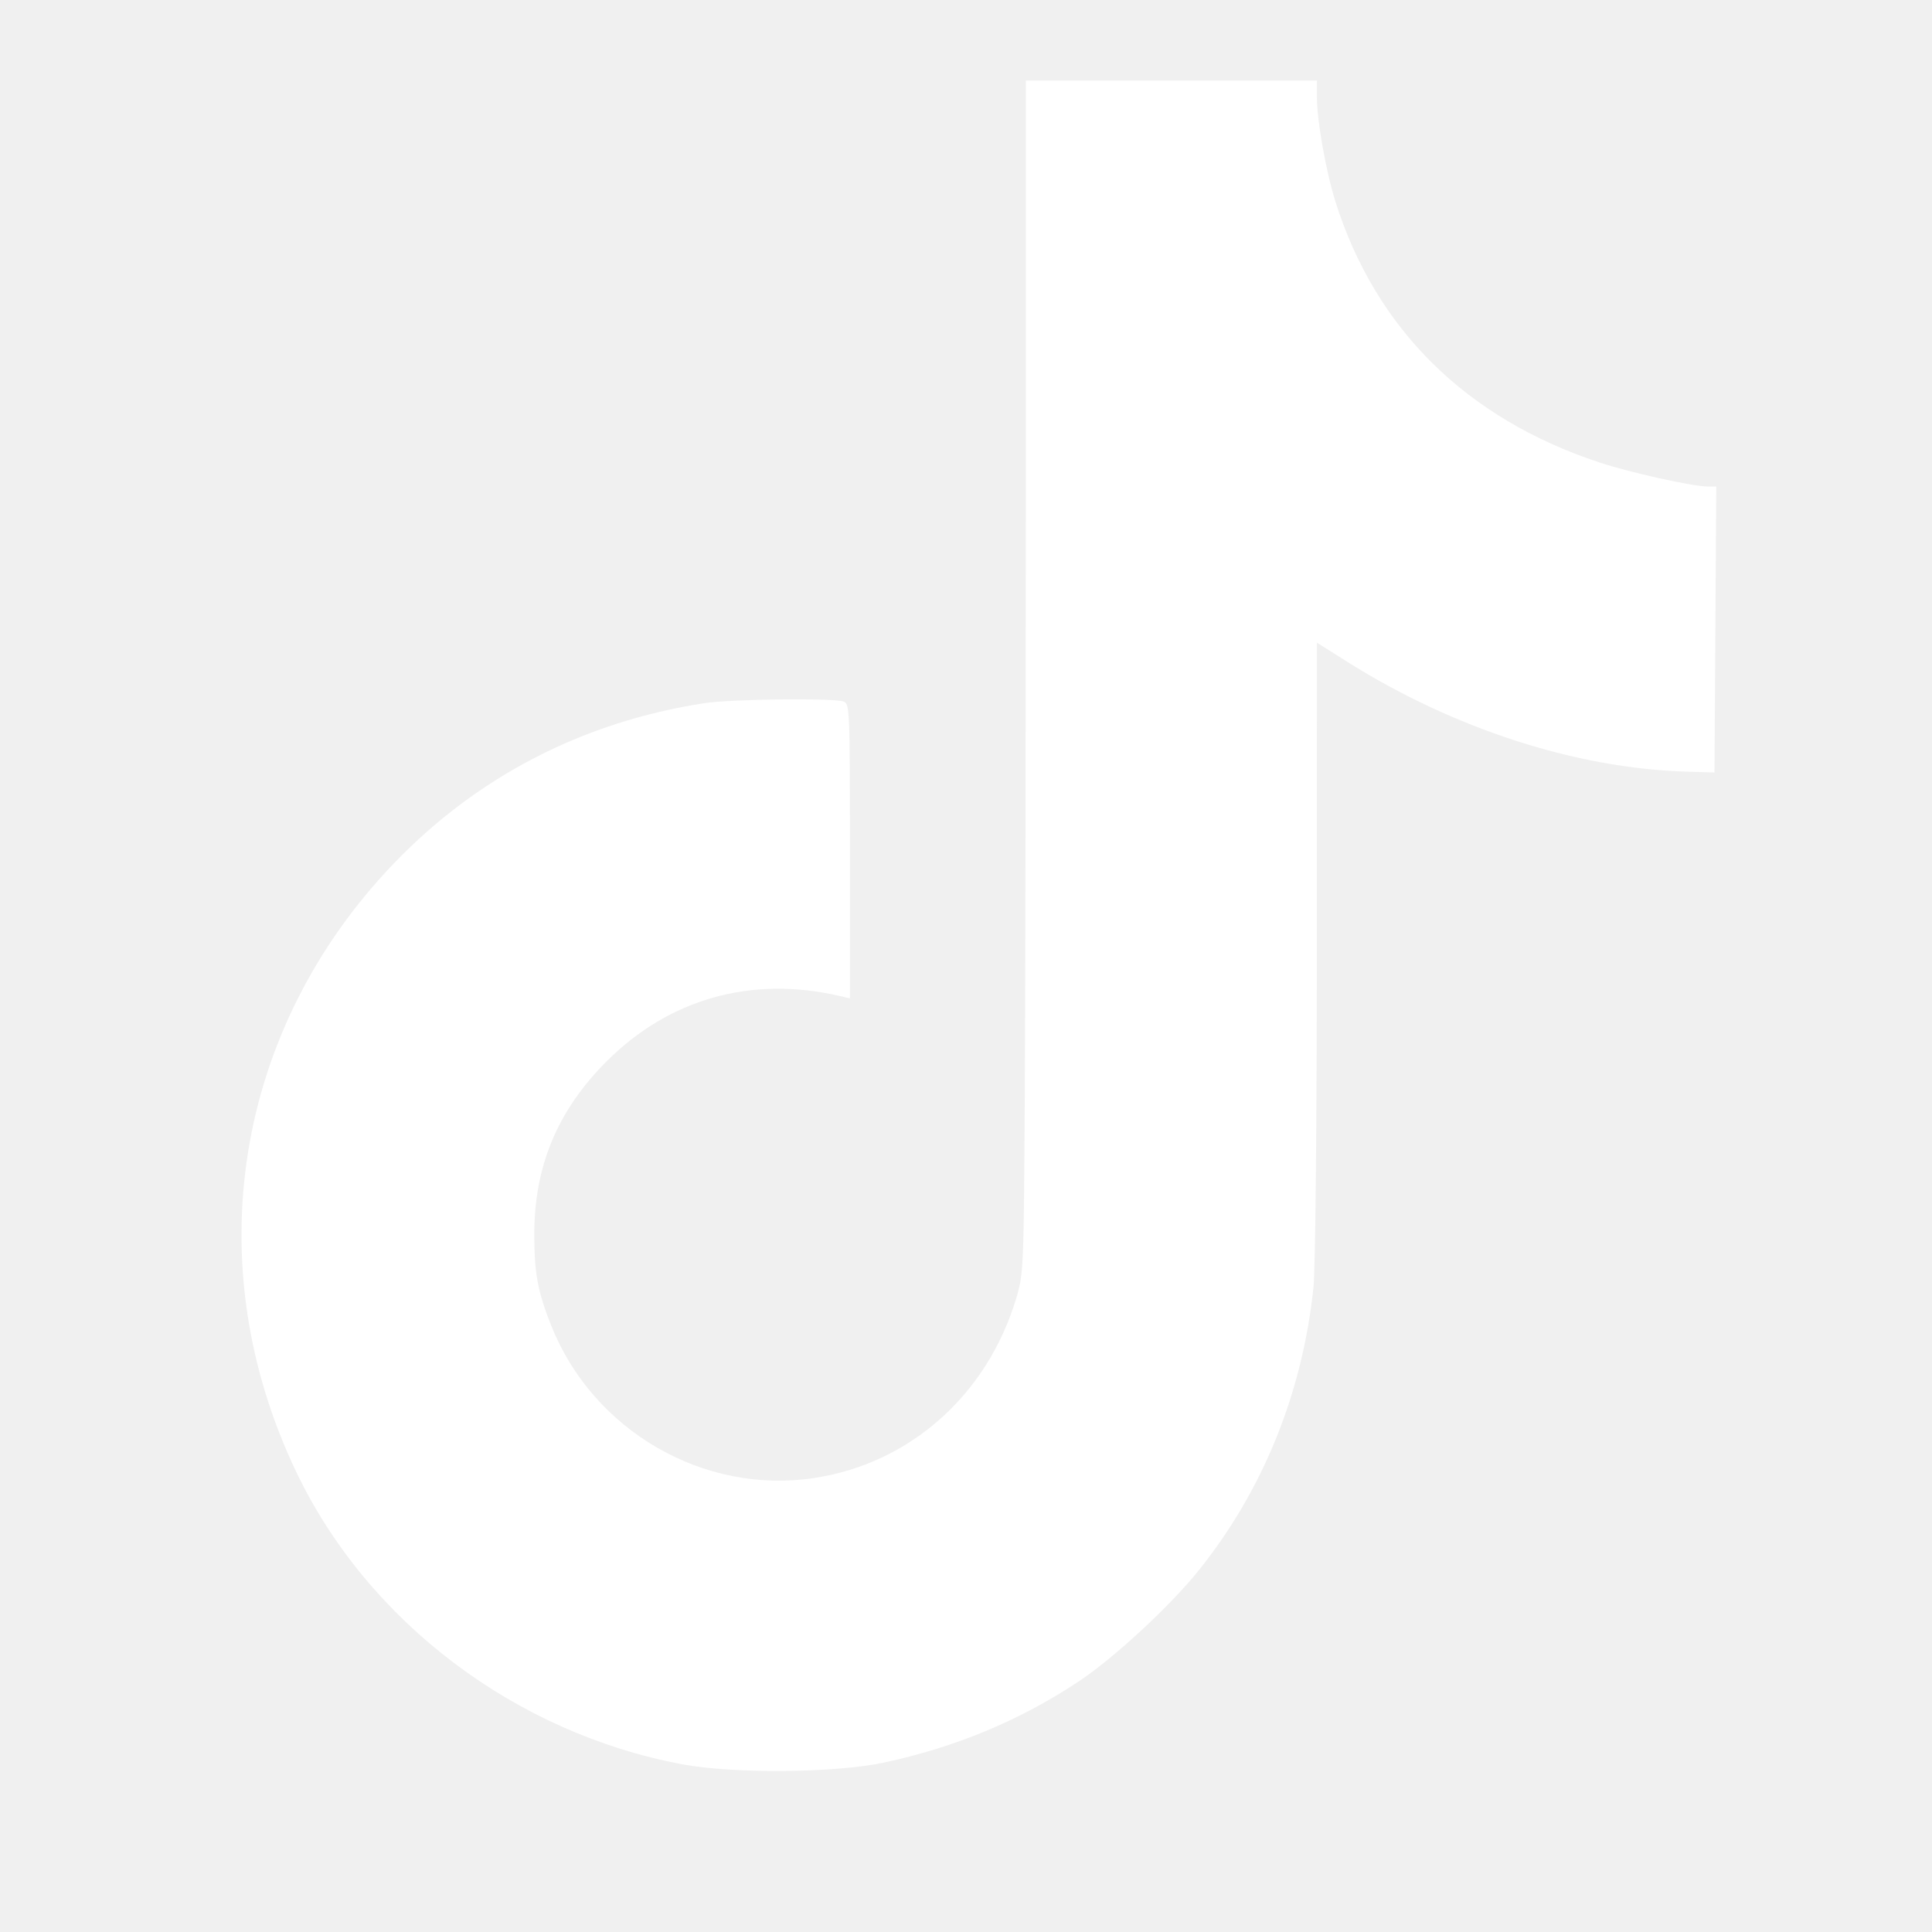
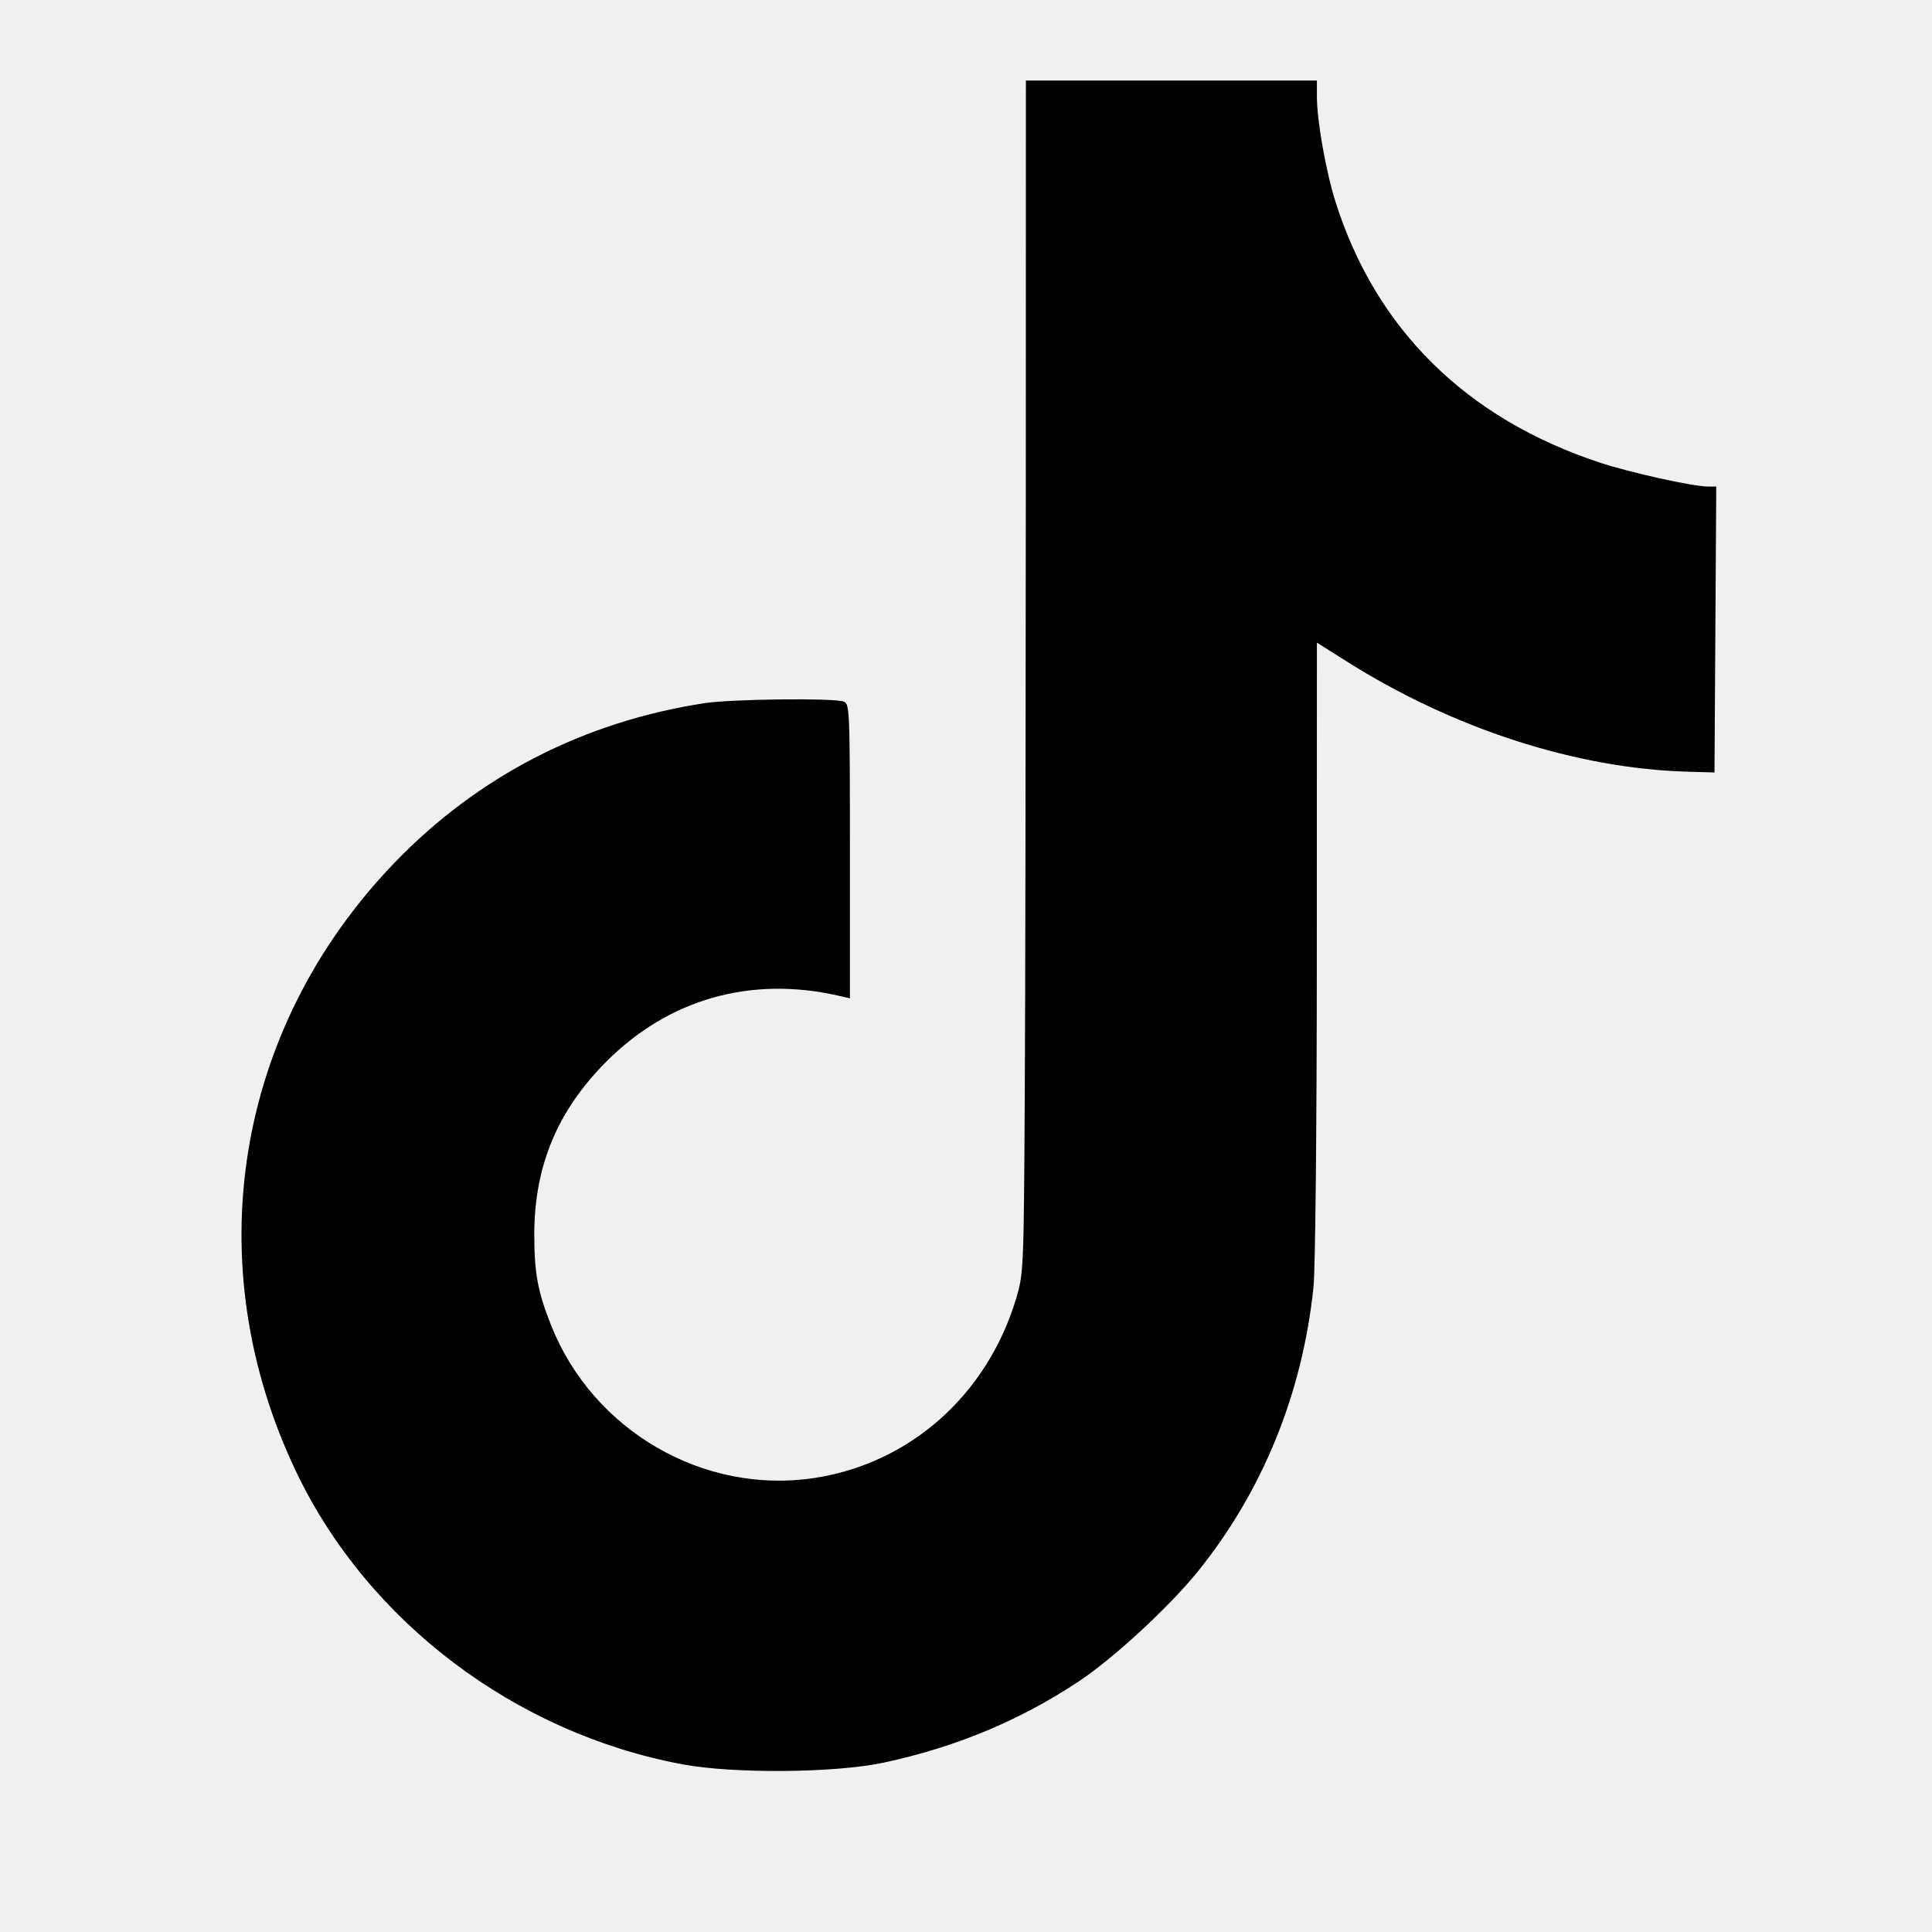
<svg xmlns="http://www.w3.org/2000/svg" width="24" height="24" viewBox="0 0 24 24" fill="none">
-   <path fill-rule="evenodd" clip-rule="evenodd" d="M12.743 6.223C12.742 9.095 12.737 12.429 12.73 13.631C12.718 15.76 12.715 15.825 12.623 16.131C12.262 17.328 11.305 18.179 10.117 18.36C8.742 18.57 7.367 17.774 6.847 16.466C6.68 16.047 6.637 15.815 6.637 15.333C6.638 14.485 6.924 13.798 7.532 13.188C8.308 12.409 9.328 12.12 10.421 12.37L10.558 12.402V10.571C10.558 8.798 10.555 8.739 10.477 8.714C10.335 8.669 9.079 8.684 8.751 8.735C7.251 8.965 5.937 9.642 4.902 10.716C2.913 12.781 2.443 15.708 3.686 18.297C4.576 20.149 6.402 21.529 8.477 21.917C9.112 22.036 10.377 22.025 10.978 21.896C11.872 21.704 12.664 21.375 13.399 20.888C13.831 20.602 14.525 19.961 14.882 19.519C15.685 18.522 16.177 17.314 16.316 15.996C16.34 15.774 16.358 13.971 16.358 11.795L16.359 7.983L16.727 8.215C18.052 9.052 19.582 9.547 20.961 9.586L21.298 9.596L21.309 7.82L21.32 6.044H21.218C21.03 6.044 20.249 5.871 19.869 5.745C18.215 5.199 17.09 4.088 16.591 2.51C16.471 2.128 16.359 1.5 16.359 1.2L16.359 1H14.551H12.744L12.743 6.223Z" fill="white" />
+   <path fill-rule="evenodd" clip-rule="evenodd" d="M12.743 6.223C12.742 9.095 12.737 12.429 12.73 13.631C12.718 15.76 12.715 15.825 12.623 16.131C12.262 17.328 11.305 18.179 10.117 18.36C8.742 18.57 7.367 17.774 6.847 16.466C6.68 16.047 6.637 15.815 6.637 15.333C6.638 14.485 6.924 13.798 7.532 13.188C8.308 12.409 9.328 12.12 10.421 12.37L10.558 12.402V10.571C10.558 8.798 10.555 8.739 10.477 8.714C10.335 8.669 9.079 8.684 8.751 8.735C7.251 8.965 5.937 9.642 4.902 10.716C2.913 12.781 2.443 15.708 3.686 18.297C4.576 20.149 6.402 21.529 8.477 21.917C9.112 22.036 10.377 22.025 10.978 21.896C11.872 21.704 12.664 21.375 13.399 20.888C13.831 20.602 14.525 19.961 14.882 19.519C15.685 18.522 16.177 17.314 16.316 15.996C16.34 15.774 16.358 13.971 16.358 11.795L16.359 7.983L16.727 8.215C18.052 9.052 19.582 9.547 20.961 9.586L21.298 9.596L21.309 7.82L21.32 6.044H21.218C21.03 6.044 20.249 5.871 19.869 5.745C18.215 5.199 17.09 4.088 16.591 2.51C16.471 2.128 16.359 1.5 16.359 1.2L16.359 1H14.551H12.744L12.743 6.223Z" fill="#000" />
</svg>
